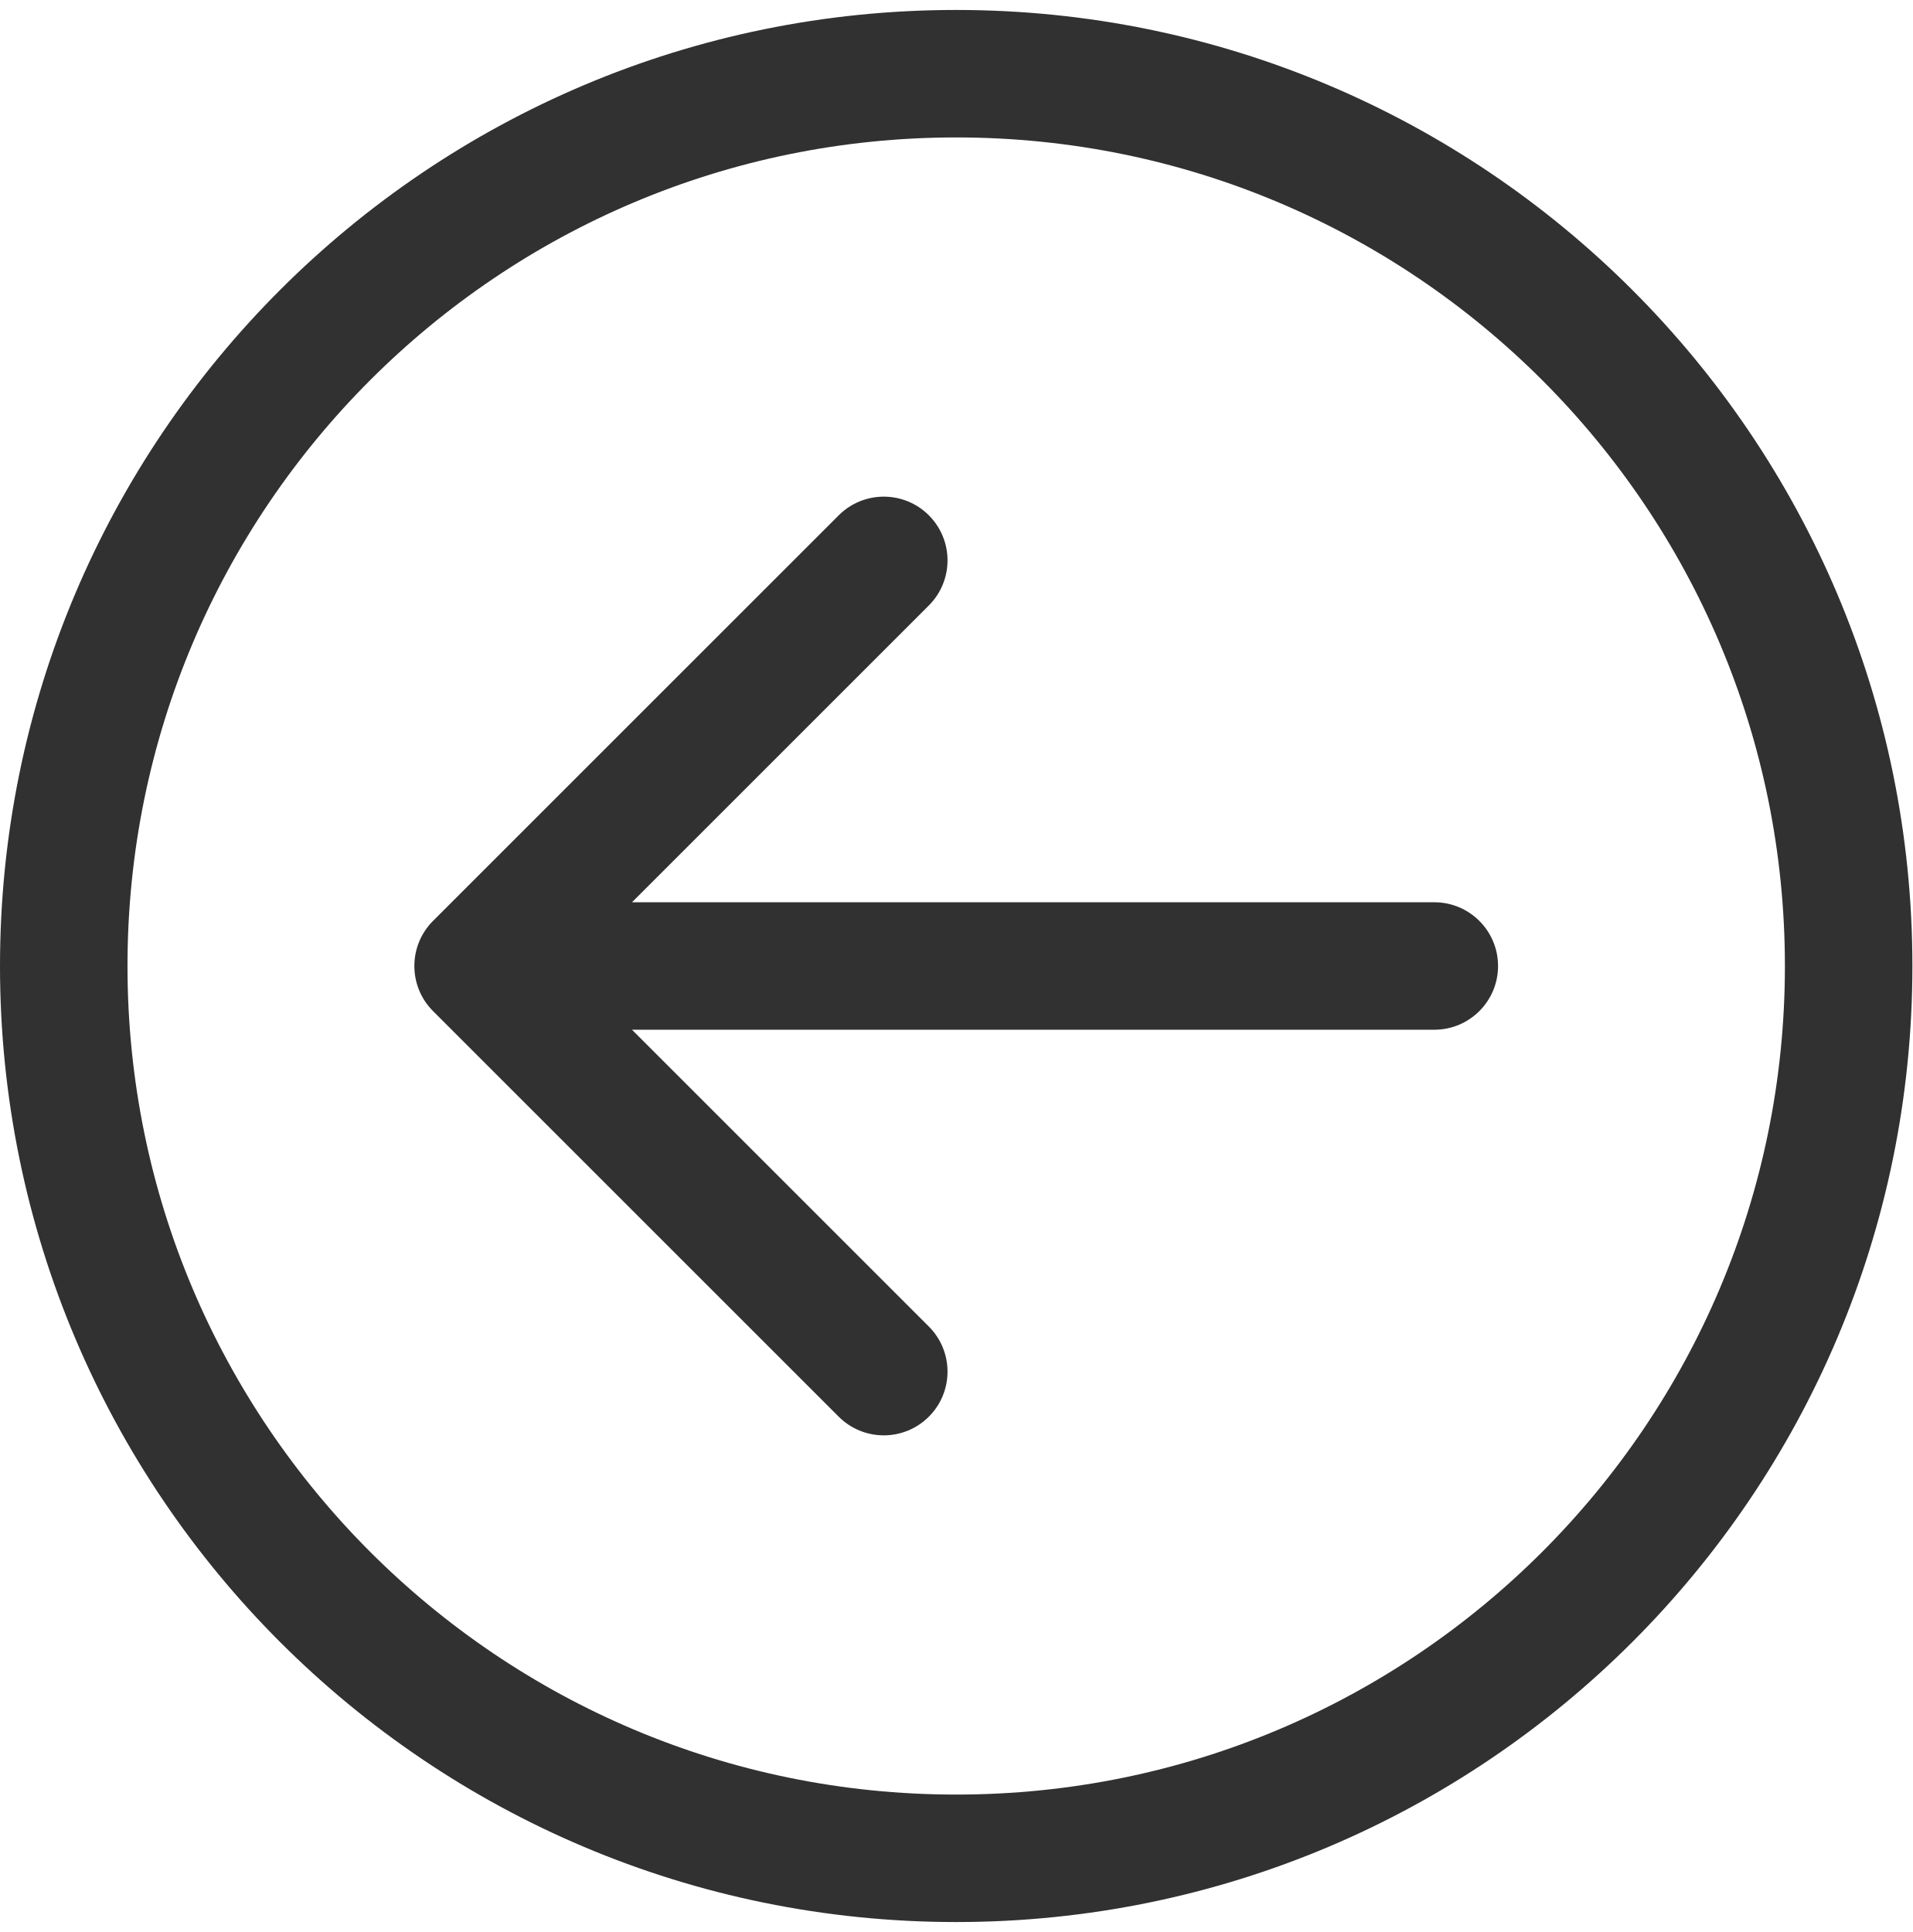
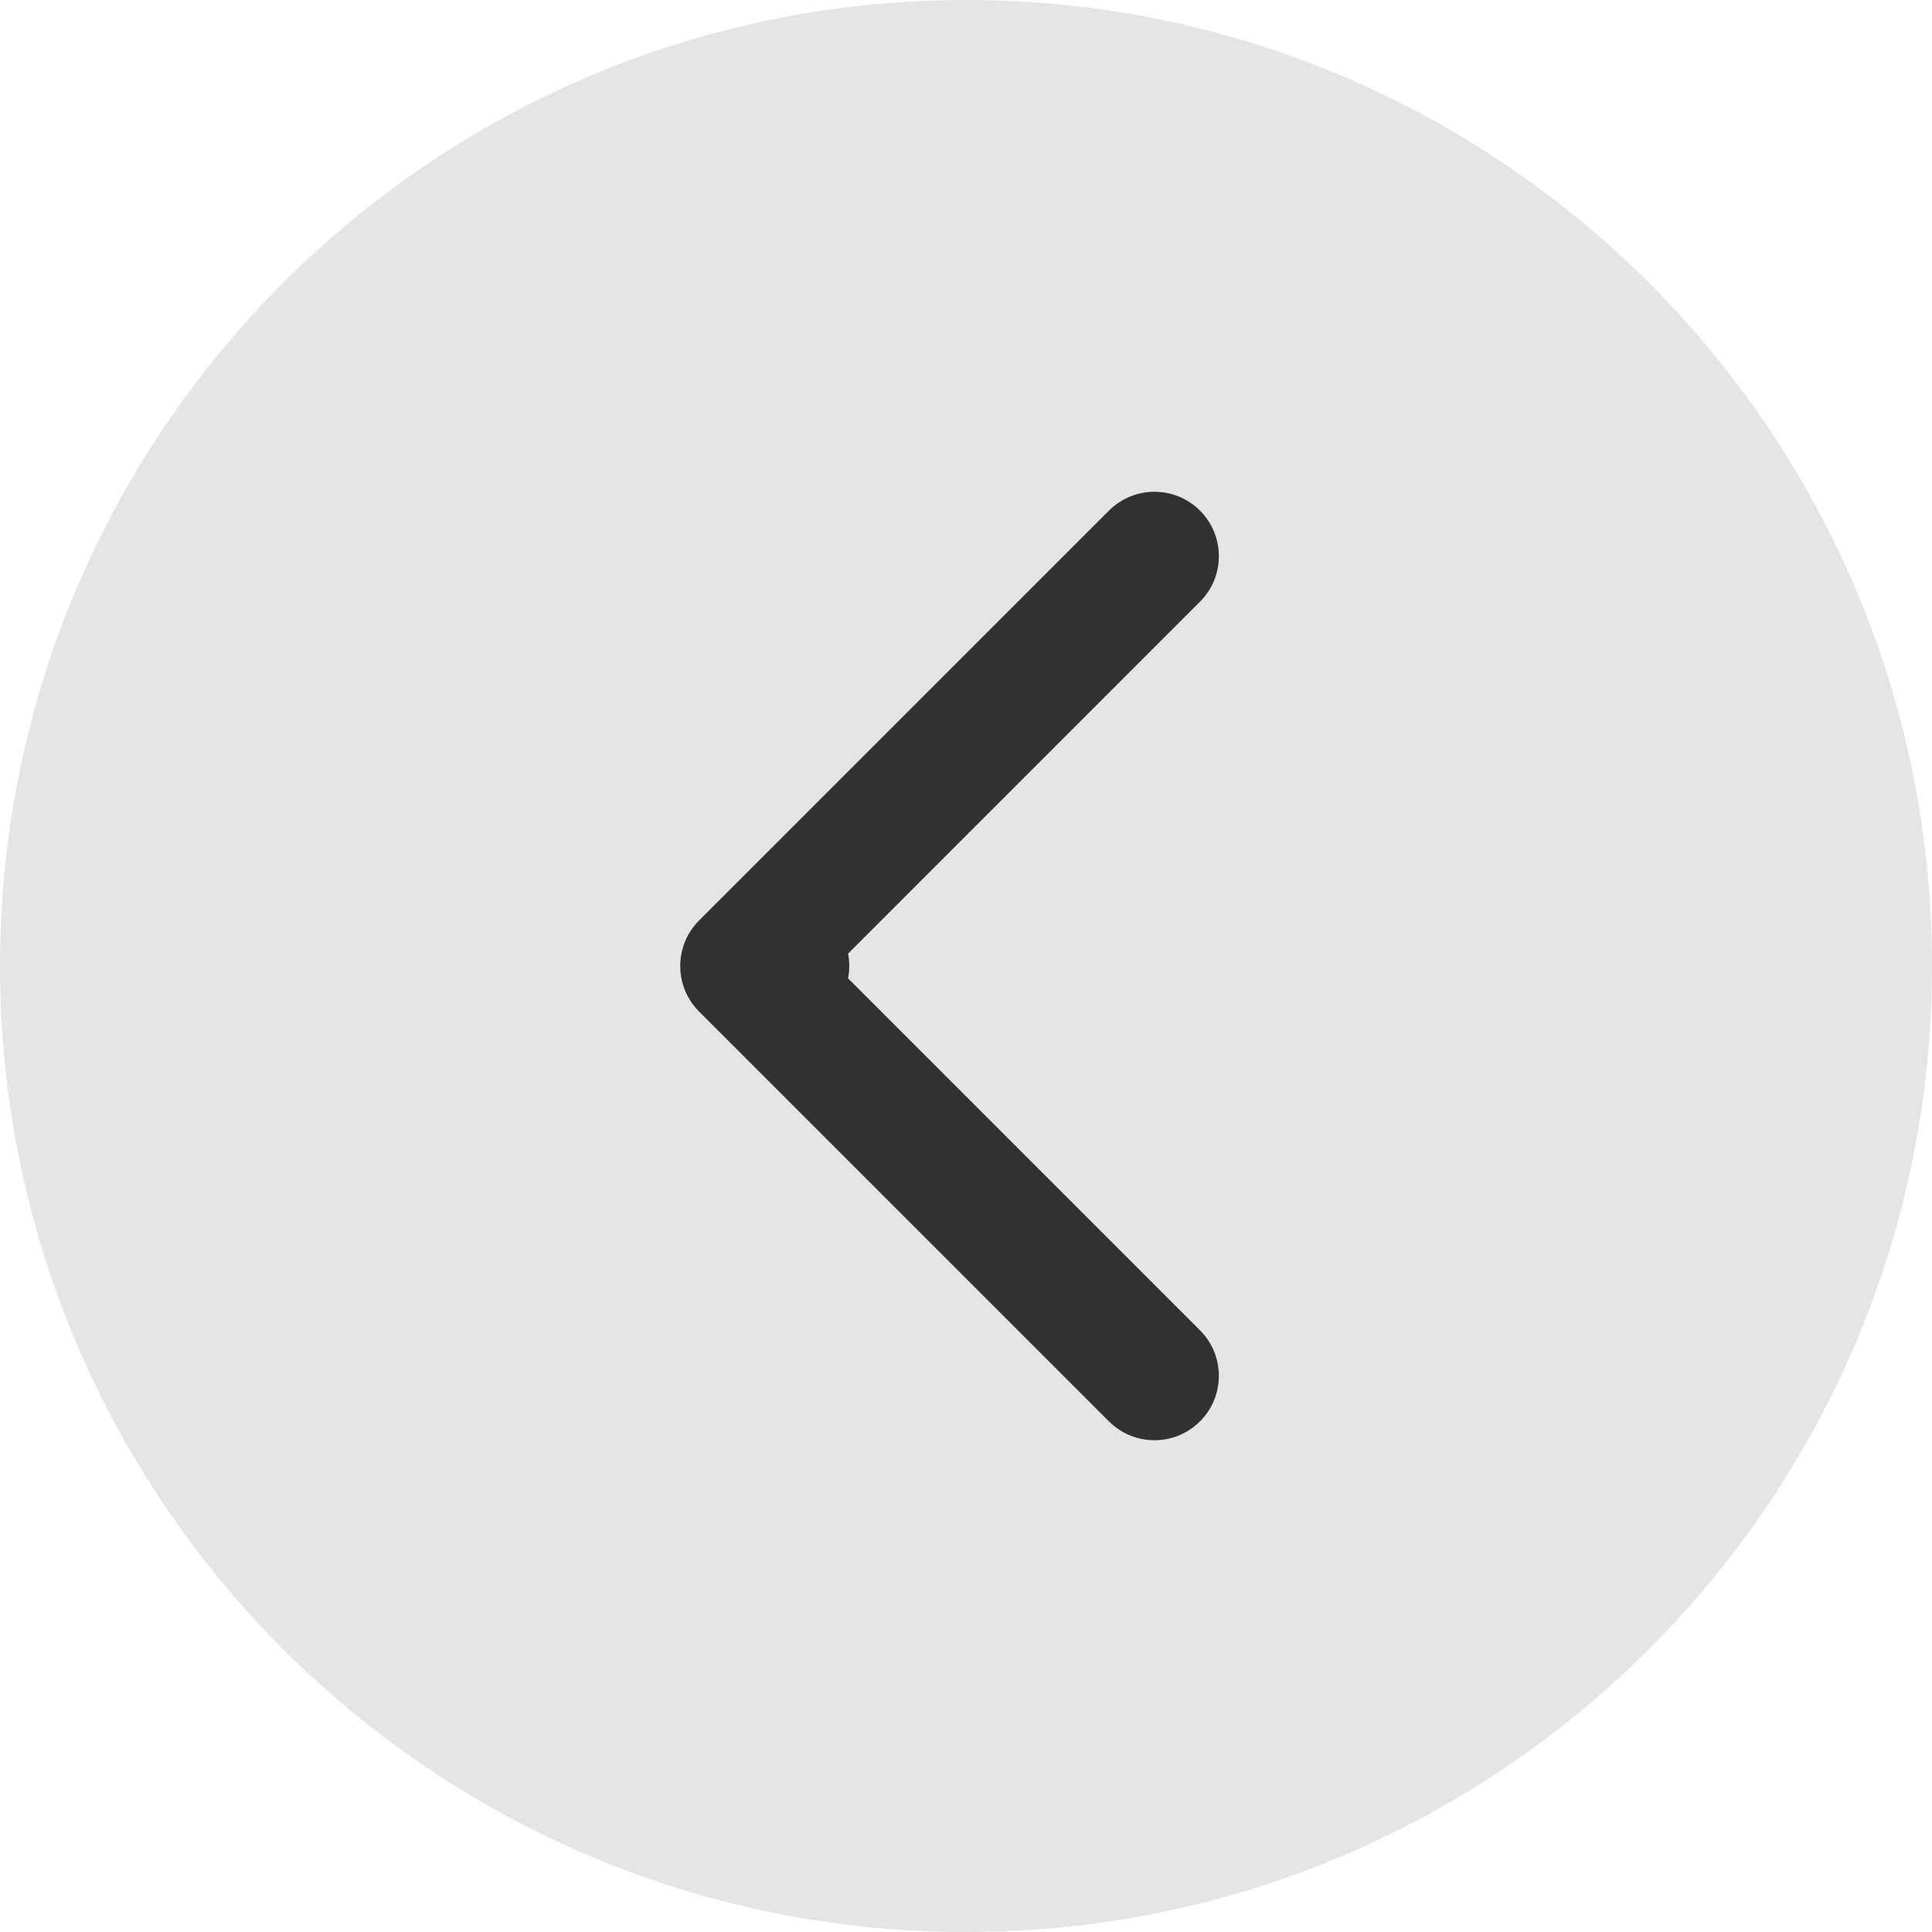
- <svg xmlns="http://www.w3.org/2000/svg" width="96" height="97" viewBox="0 0 96 97" fill="none">
-   <rect x="-3.2" y="3.2" width="89.6" height="89.6" rx="44.8" transform="matrix(-1 0 0 1 89.5999 0.5)" stroke="#313131" stroke-width="6.4" />
-   <path d="M72 45.3C73.767 45.3 75.2 46.733 75.2 48.5C75.2 50.267 73.767 51.7 72 51.7L72 45.3ZM21.737 50.763C20.488 49.513 20.488 47.487 21.737 46.237L42.102 25.873C43.352 24.623 45.378 24.623 46.627 25.873C47.877 27.122 47.877 29.148 46.627 30.398L28.525 48.5L46.627 66.602C47.877 67.852 47.877 69.878 46.627 71.127C45.378 72.377 43.352 72.377 42.102 71.127L21.737 50.763ZM72 51.7L24 51.7L24 45.3L72 45.3L72 51.7Z" fill="#313131" />
+ <svg xmlns="http://www.w3.org/2000/svg" width="96" height="96" viewBox="0 0 96 96" fill="none">
+   <rect width="96" height="96" rx="48" transform="matrix(-1 0 0 1 96 0)" fill="#DEDEDE" fill-opacity="0.8" />
+   <path d="M39 44.8C40.767 44.8 42.2 46.233 42.2 48C42.2 49.767 40.767 51.2 39 51.2L39 44.8ZM34.737 50.263C33.488 49.013 33.488 46.987 34.737 45.737L55.102 25.373C56.352 24.123 58.378 24.123 59.627 25.373C60.877 26.622 60.877 28.648 59.627 29.898L41.526 48L59.627 66.102C60.877 67.352 60.877 69.378 59.627 70.627C58.378 71.877 56.352 71.877 55.102 70.627L34.737 50.263ZM39 51.2L37 51.2L37 44.8L39 44.8L39 51.2Z" fill="#313131" />
</svg>
